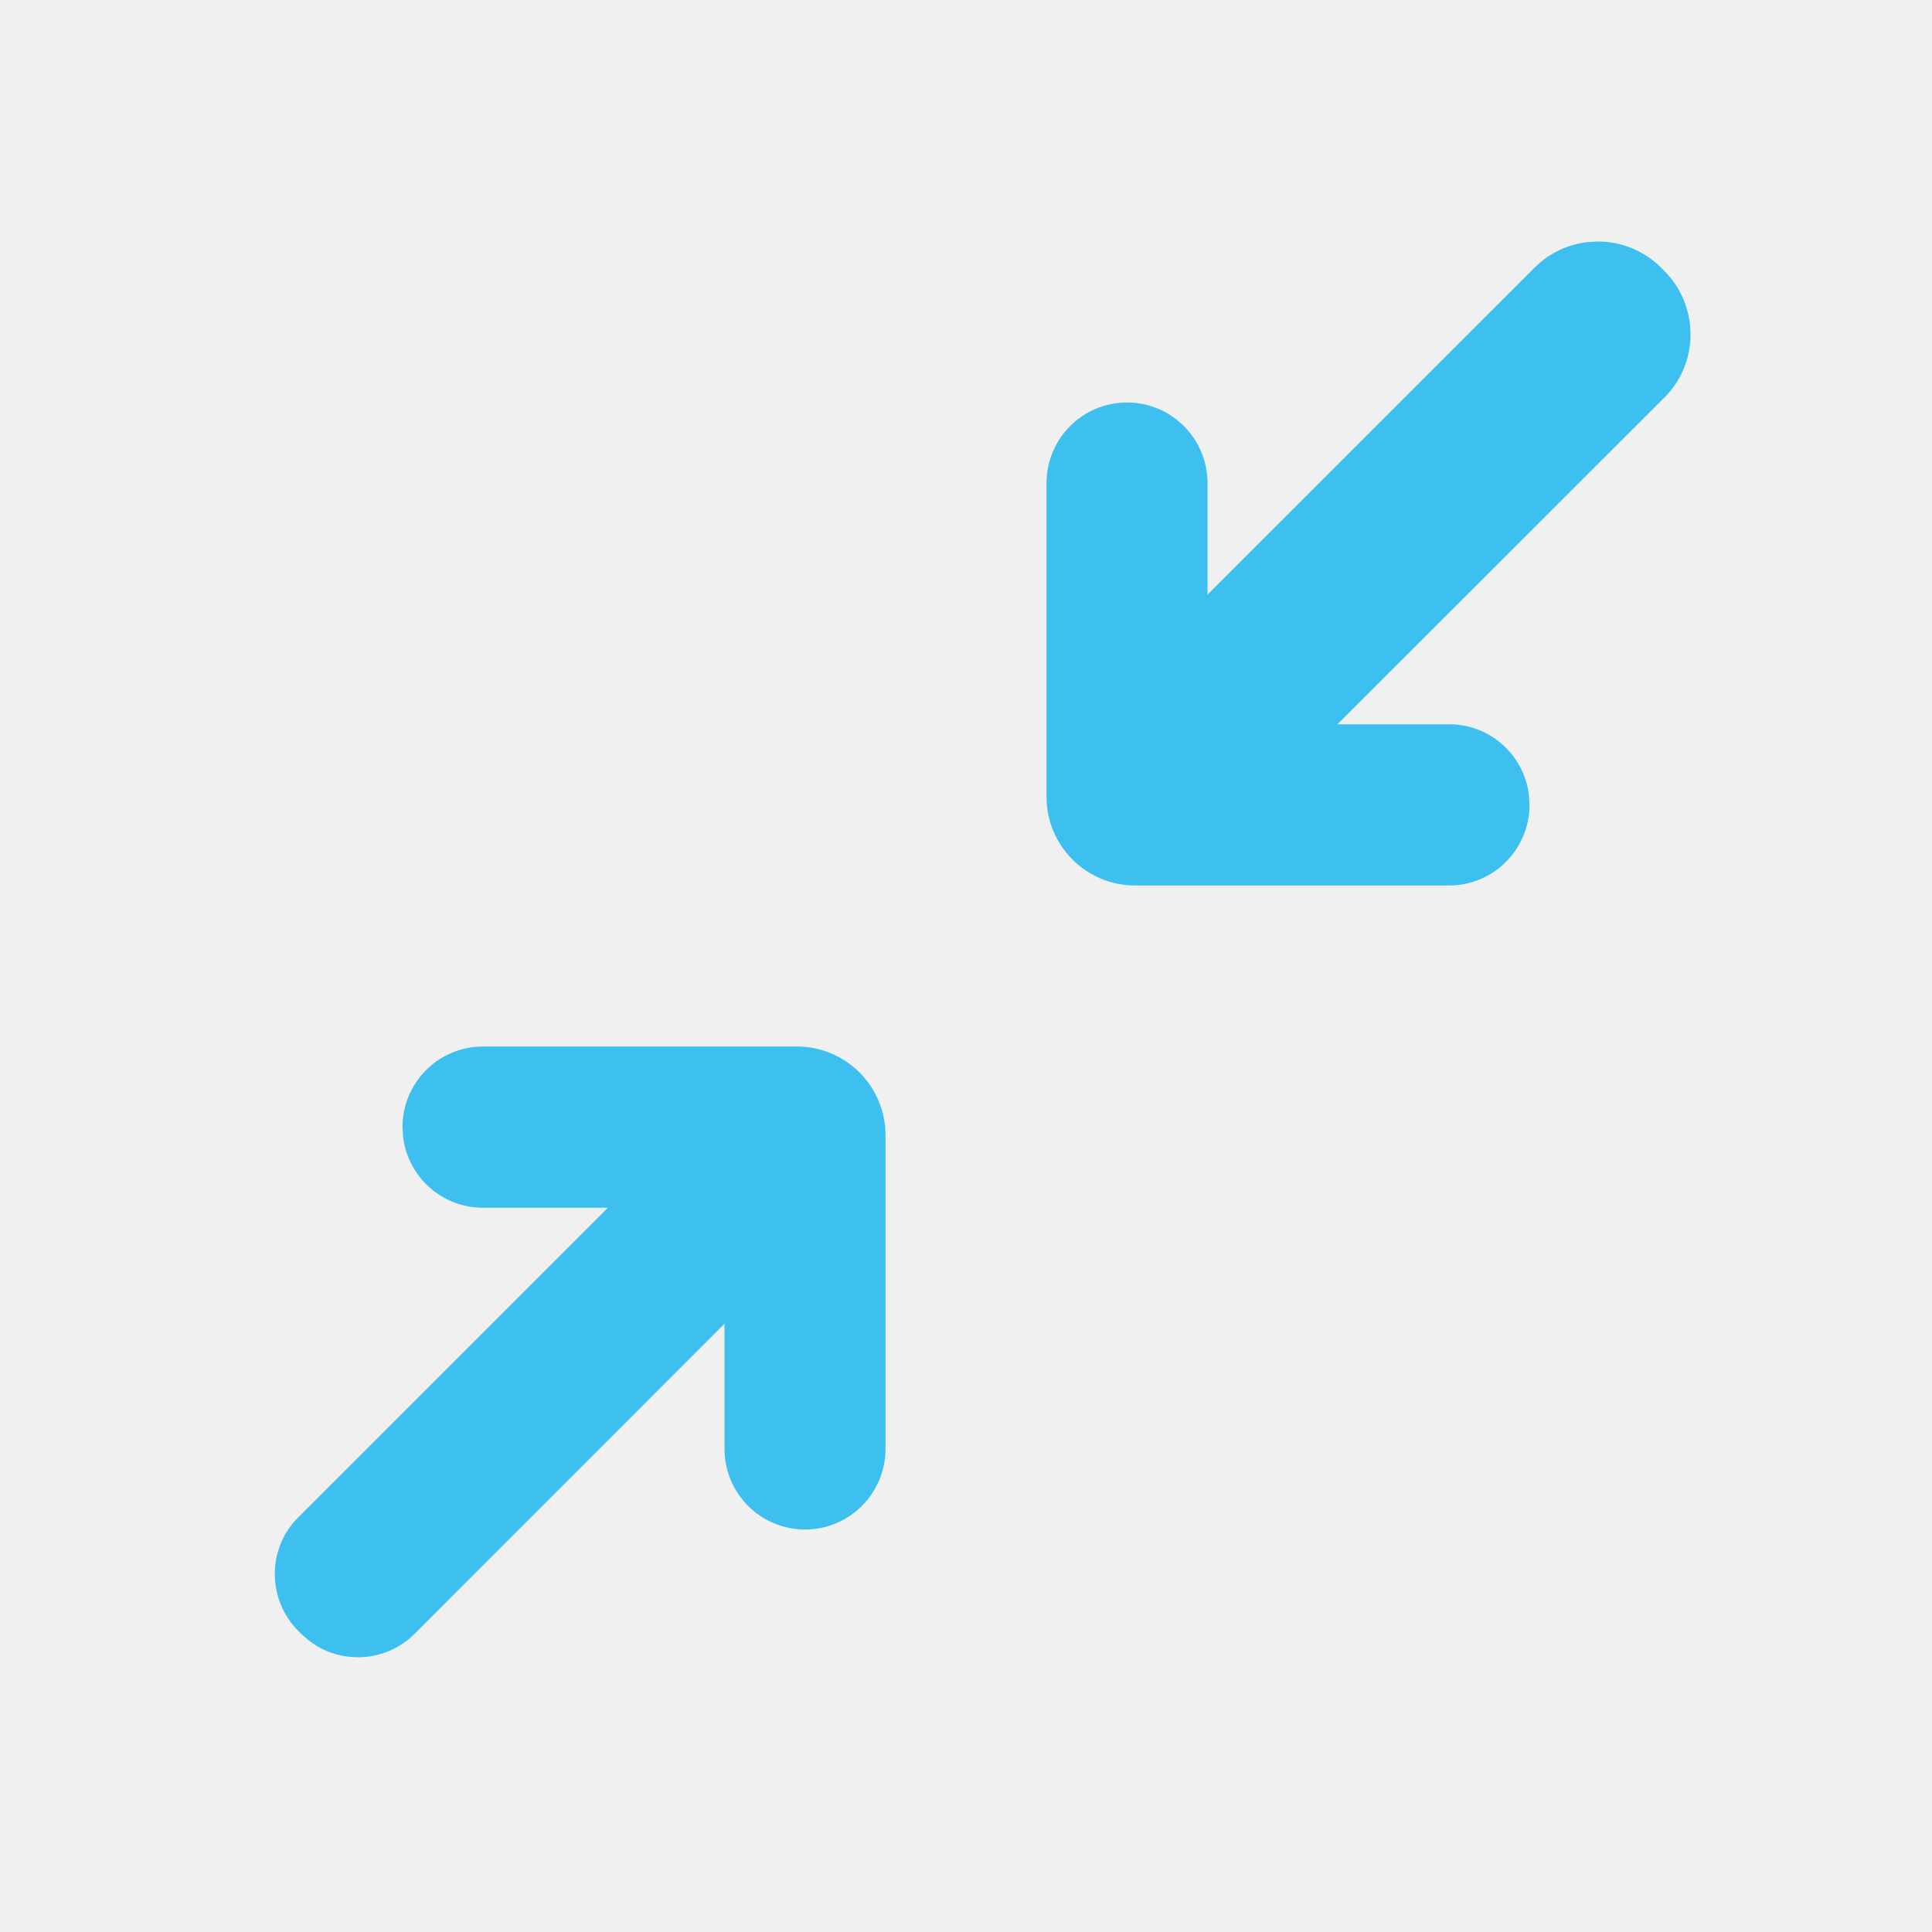
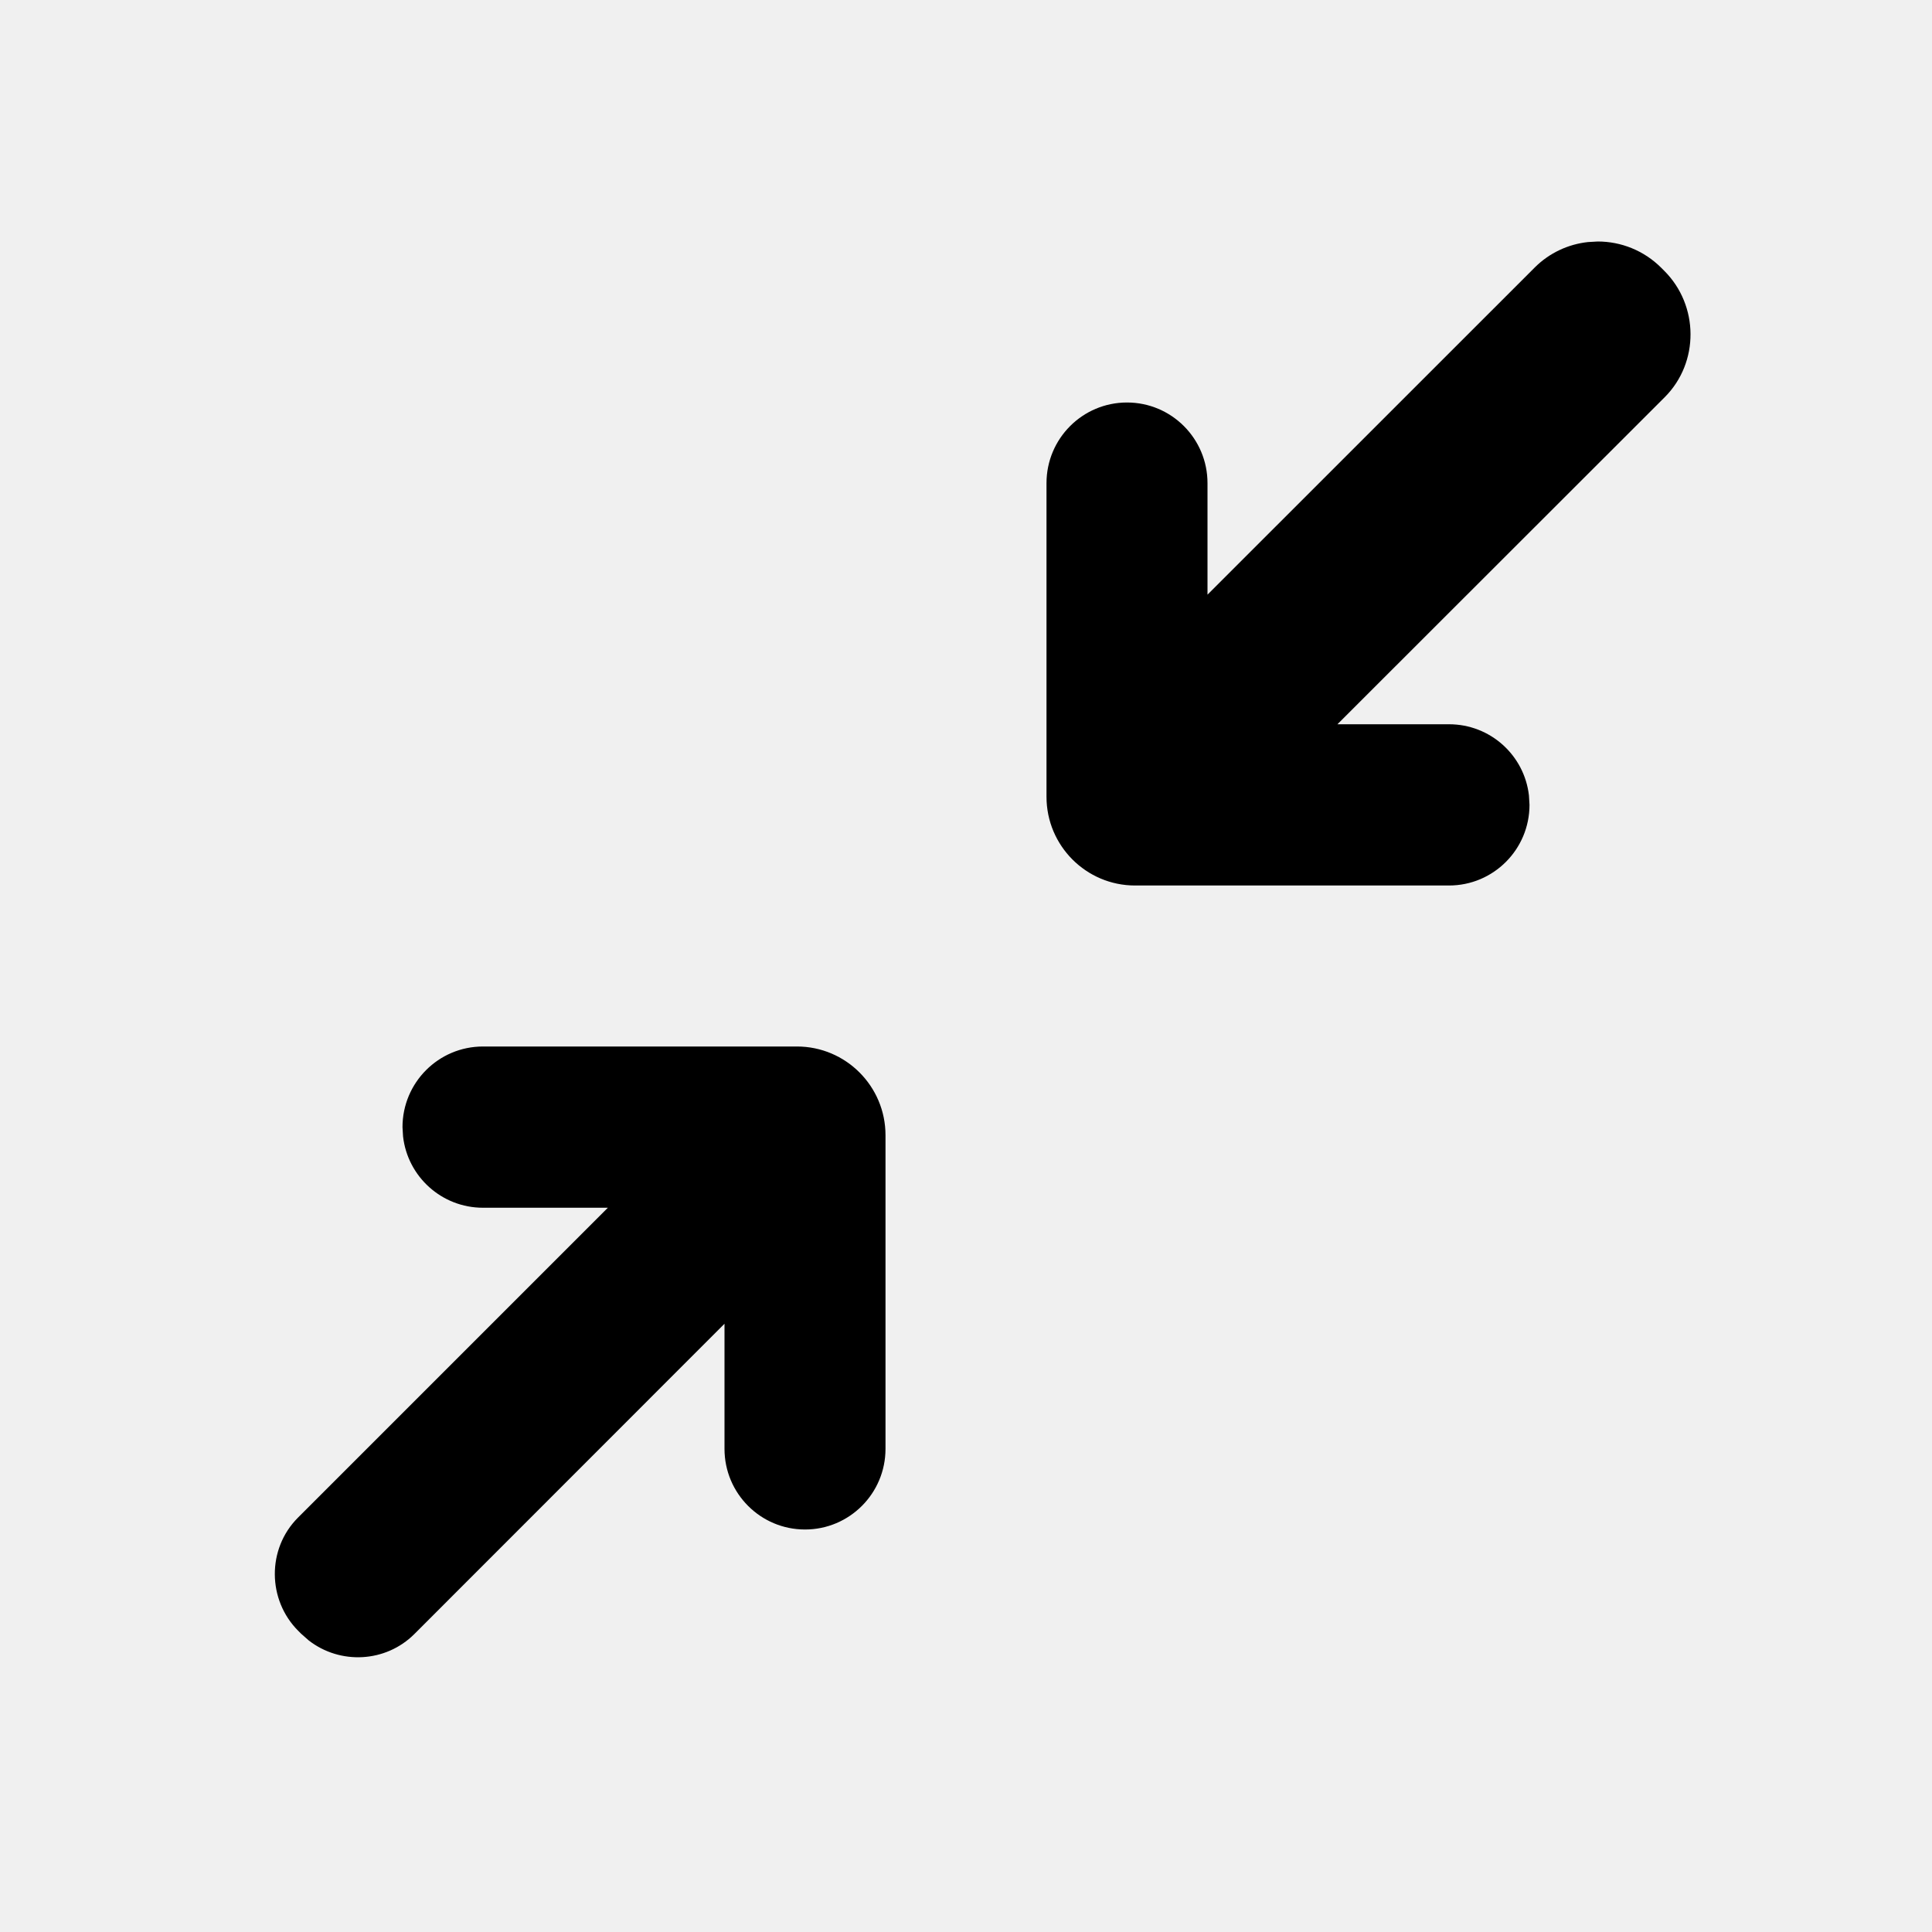
- <svg xmlns="http://www.w3.org/2000/svg" xmlns:xlink="http://www.w3.org/1999/xlink" width="24px" height="24px" viewBox="0 0 24 24" version="1.1">
+ <svg xmlns="http://www.w3.org/2000/svg" xmlns:xlink="http://www.w3.org/1999/xlink" viewBox="0 0 24 24" version="1.1">
  <defs>
-     <path d="M19.848,3 C20.133,3 20.419,3.109 20.637,3.327 L20.637,3.327 L20.674,3.364 C21.104,3.793 21.112,4.501 20.68,4.934 L20.68,4.934 L16.614,8.997 L18,8.997 C18.514,8.997 18.936,9.383 18.993,9.881 L19,9.998 C19,10.551 18.553,11 18,11 L18,11 L14.1,11 C13.493,11 13,10.506 13,9.898 L13,9.898 L13,6.002 C13,5.448 13.448,5 14,5 C14.552,5 15,5.448 15,6.002 L15,6.002 L15,7.387 L19.067,3.321 C19.25,3.139 19.485,3.033 19.726,3.007 Z M9.9,13 C10.507,13 11,13.494 11,14.102 L11,14.102 L11,17.998 C11,18.552 10.552,19 10,19 C9.448,19 9,18.552 9,17.998 L9,17.998 L9,16.444 L5.147,20.299 C4.791,20.654 4.225,20.682 3.834,20.377 L3.74,20.294 L3.706,20.26 C3.321,19.876 3.314,19.241 3.701,18.853 L3.701,18.853 L7.551,15.003 L6,15.003 C5.487,15.003 5.064,14.617 5.007,14.118 L5,14.002 C5,13.448 5.448,13 6,13 L6,13 Z" id="path-1" />
+     <path d="M19.848,3 C20.133,3 20.419,3.109 20.637,3.327 L20.637,3.327 L20.674,3.364 C21.104,3.793 21.112,4.501 20.68,4.934 L20.68,4.934 L16.614,8.997 L18,8.997 C18.514,8.997 18.936,9.383 18.993,9.881 L19,9.998 C19,10.551 18.553,11 18,11 L18,11 L14.1,11 C13.493,11 13,10.506 13,9.898 L13,9.898 L13,6.002 C13,5.448 13.448,5 14,5 C14.552,5 15,5.448 15,6.002 L15,6.002 L15,7.387 L19.067,3.321 C19.25,3.139 19.485,3.033 19.726,3.007 Z M9.9,13 C10.507,13 11,13.494 11,14.102 L11,14.102 L11,17.998 C11,18.552 10.552,19 10,19 C9.448,19 9,18.552 9,17.998 L9,17.998 L9,16.444 L5.147,20.299 C4.791,20.654 4.225,20.682 3.834,20.377 L3.74,20.294 L3.706,20.26 C3.321,19.876 3.314,19.241 3.701,18.853 L3.701,18.853 L7.551,15.003 L6,15.003 C5.487,15.003 5.064,14.617 5.007,14.118 L5,14.002 C5,13.448 5.448,13 6,13 L6,13 Z" id="path-1exit" />
  </defs>
-   <g id="Icons-/-Interface-/-Full-screen-/-Exit" stroke="none" stroke-width="1" fill="none" fill-rule="evenodd">
-     <mask id="mask-2" fill="white">
-       <use xlink:href="#path-1" />
+   <g id="Icons-/-Interface-/-Full-screen-/-Exit" stroke="none" stroke-width="1">
+     <mask id="mask-2exit">
+       <use xlink:href="#path-1exit" />
    </mask>
-     <use id="Clip-5" fill="#3DC0EF" xlink:href="#path-1" />
+     <use id="Clip-5exit" xlink:href="#path-1exit" />
  </g>
</svg>
